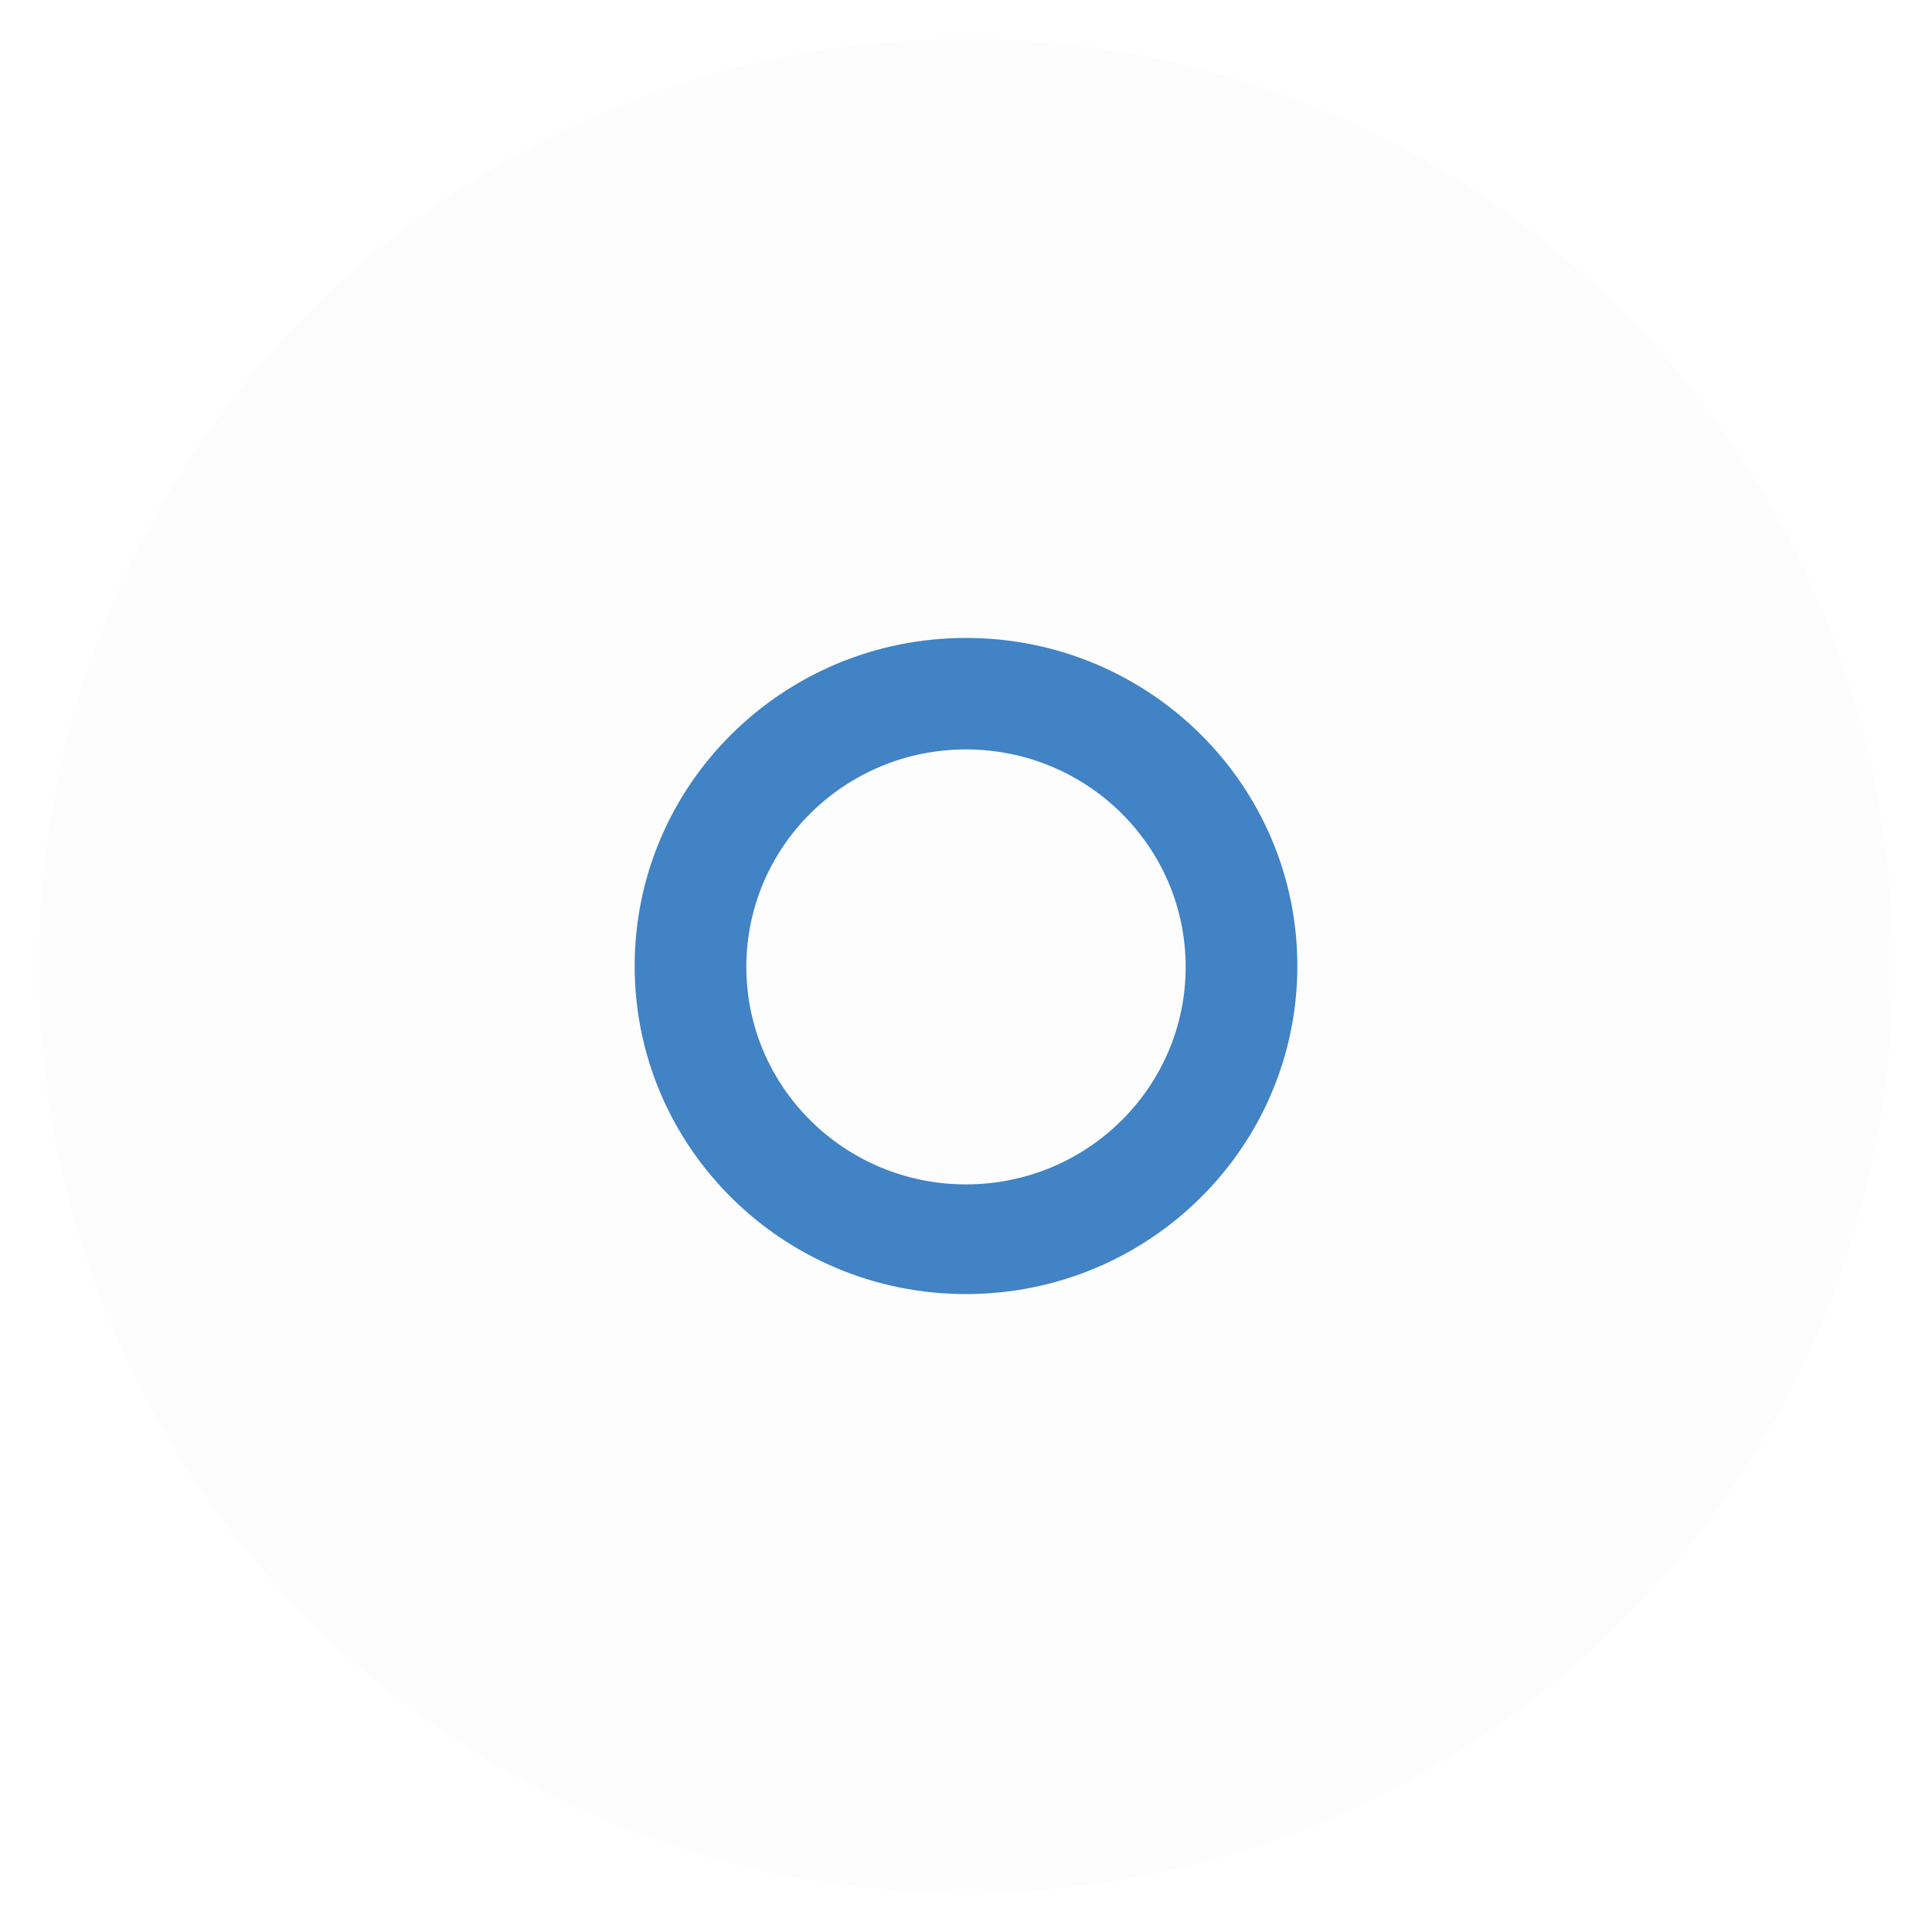
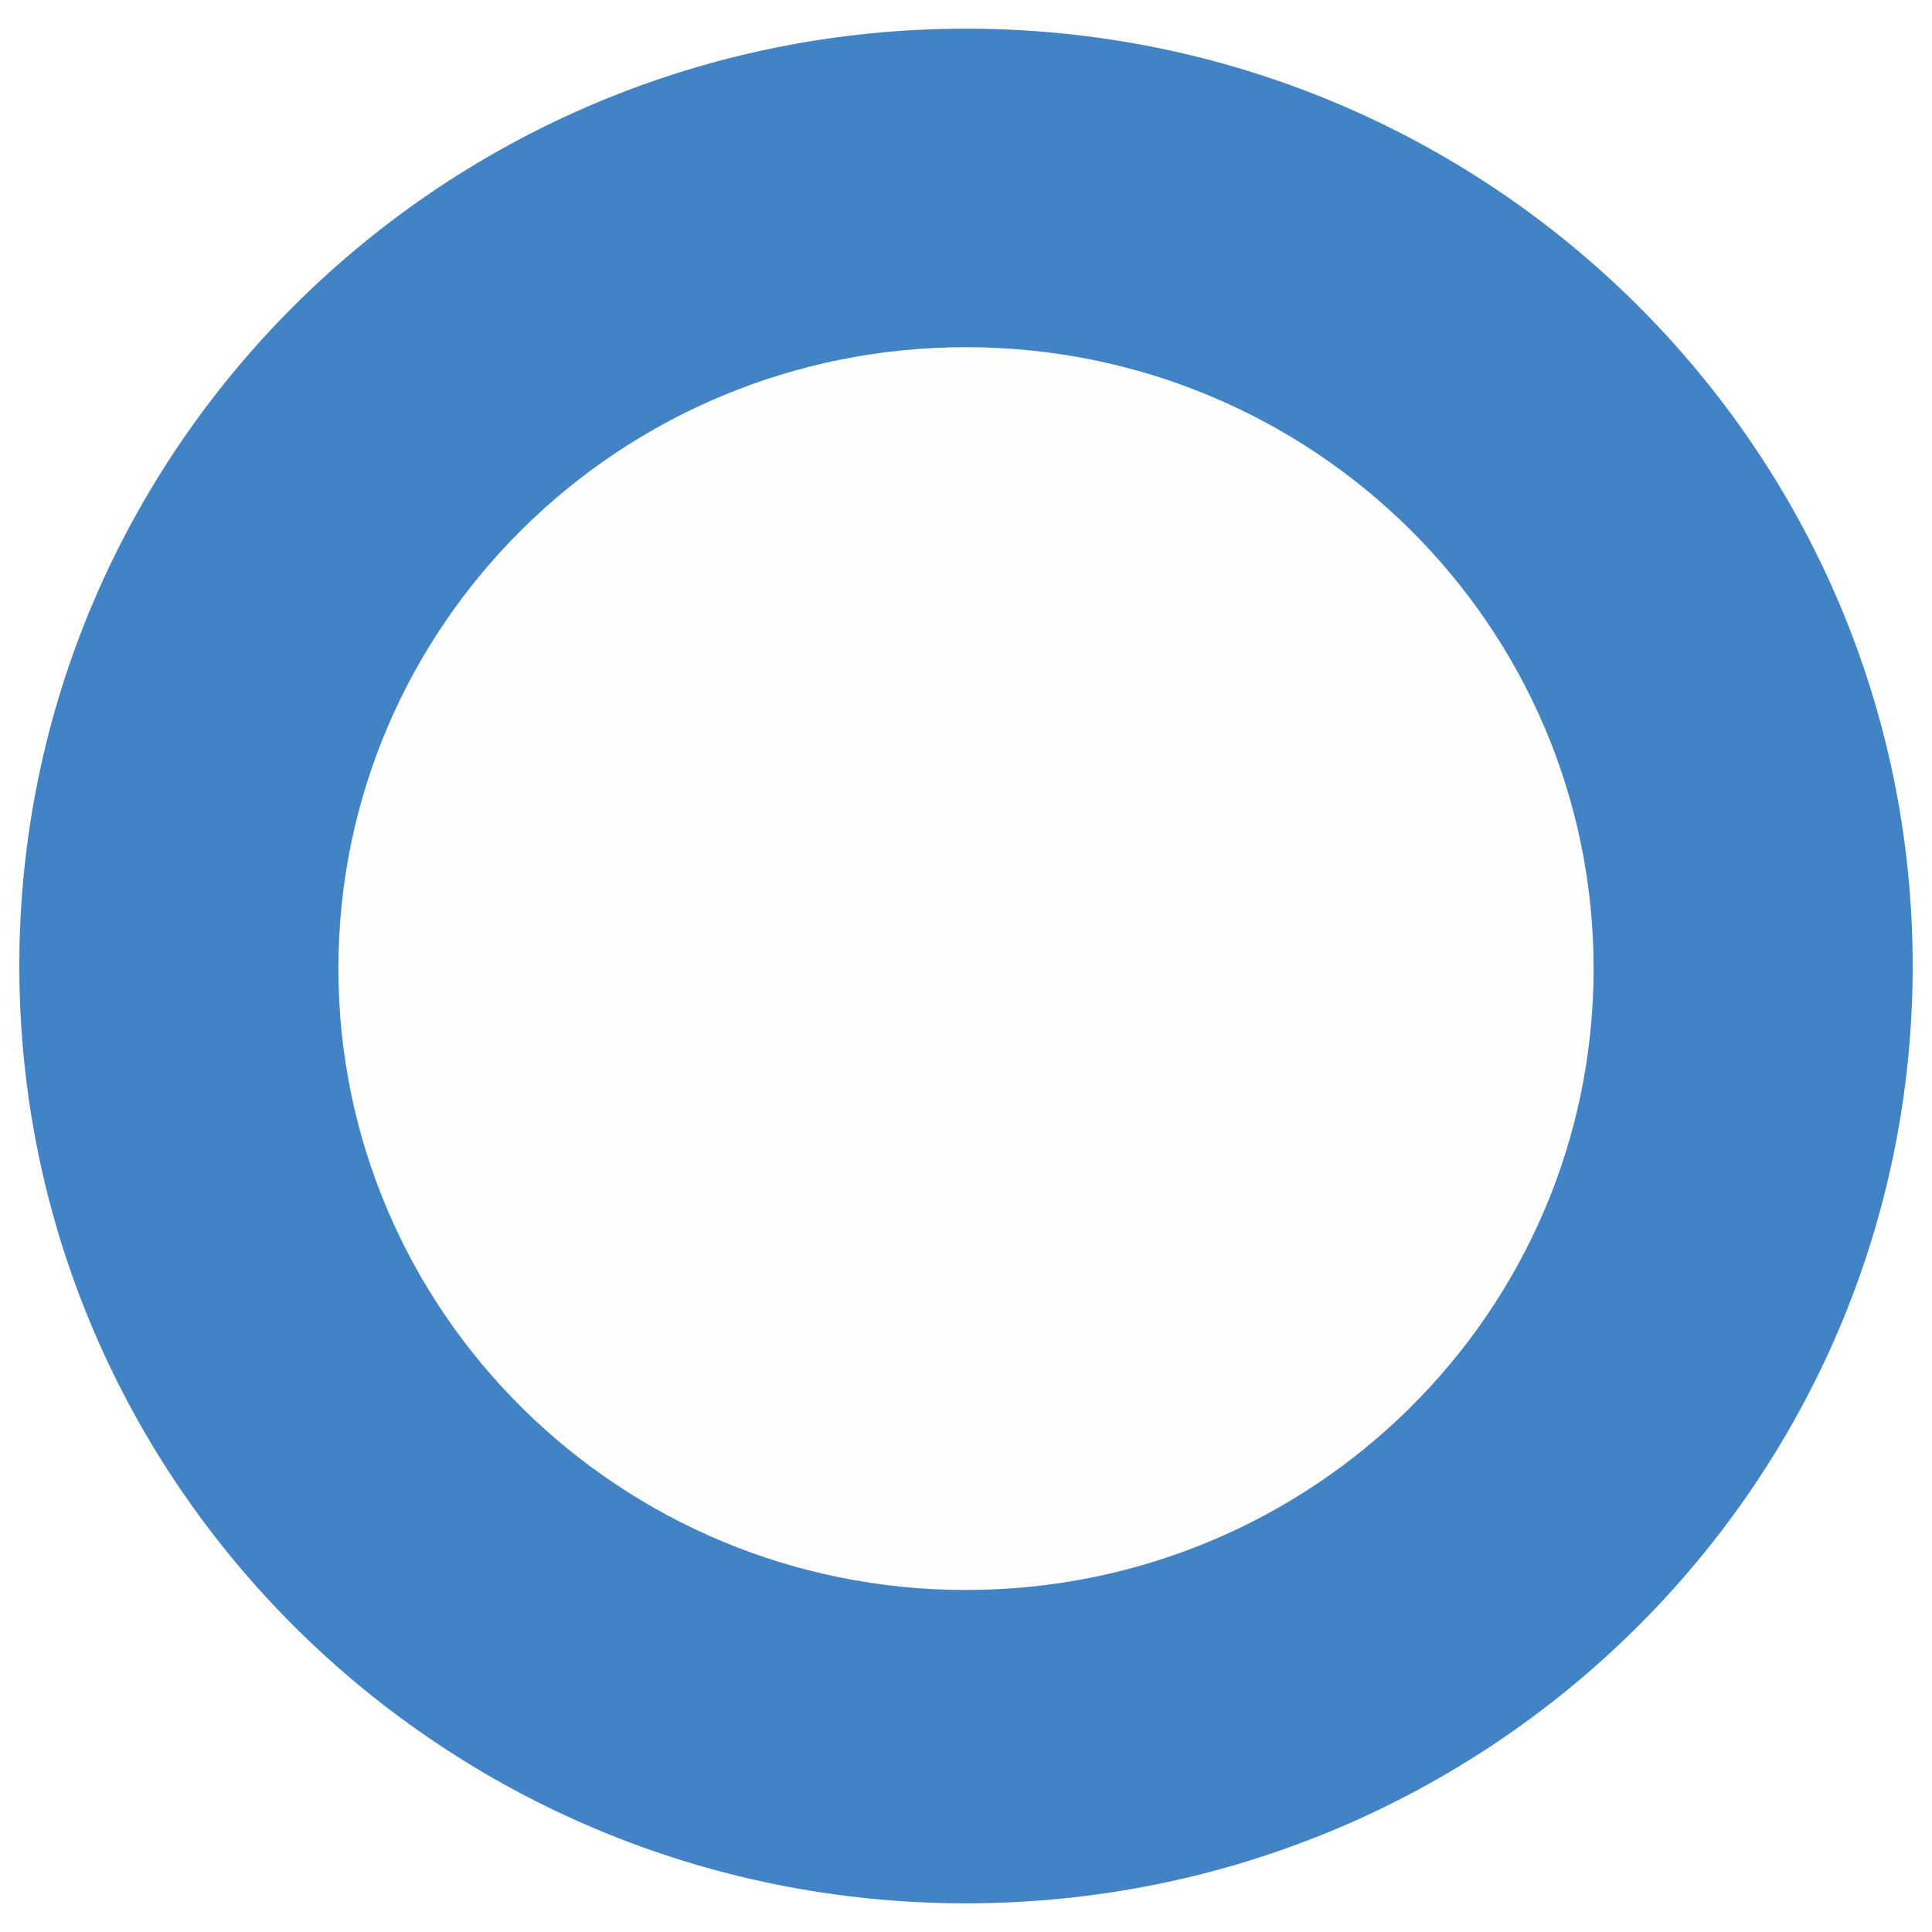
- <svg xmlns="http://www.w3.org/2000/svg" id="orkut" class="custom-icon" version="1.1" viewBox="0 0 100 100" style="height: 100px; width: 100px;">
-   <circle class="outer-shape" cx="50" cy="50" r="48" style="opacity: 0.01; fill: rgb(0, 0, 0);" />
-   <path class="inner-shape" style="opacity: 1; fill: rgb(65, 131, 196);" transform="translate(32.5,32.5) scale(0.35)" d="M50,1.484C22.939,1.484,1,23.206,1,50s21.939,48.516,49,48.516c27.063-0.001,49-21.722,49-48.517S77.063,1.484,50,1.484z M50,82.297c-17.941,0-32.485-14.4-32.485-32.163S32.059,17.971,50,17.971c17.94,0,32.485,14.401,32.485,32.164 S67.941,82.297,50,82.297z" />
+ <svg xmlns="http://www.w3.org/2000/svg" id="orkut" class="custom-icon" version="1.1" viewBox="0 0 100 100" style="height: 50px; width: 50px;">
+   <circle class="outer-shape" cx="50" cy="50" r="48" style="opacity: 0.01; fill: rgb(65, 131, 196);" />
+   <path class="inner-shape" style="opacity: 1; fill: rgb(65, 131, 196);" transform="translate(0,0) scale(1)" d="M50,1.484C22.939,1.484,1,23.206,1,50s21.939,48.516,49,48.516c27.063-0.001,49-21.722,49-48.517S77.063,1.484,50,1.484z M50,82.297c-17.941,0-32.485-14.4-32.485-32.163S32.059,17.971,50,17.971c17.94,0,32.485,14.401,32.485,32.164 S67.941,82.297,50,82.297z" />
</svg>
